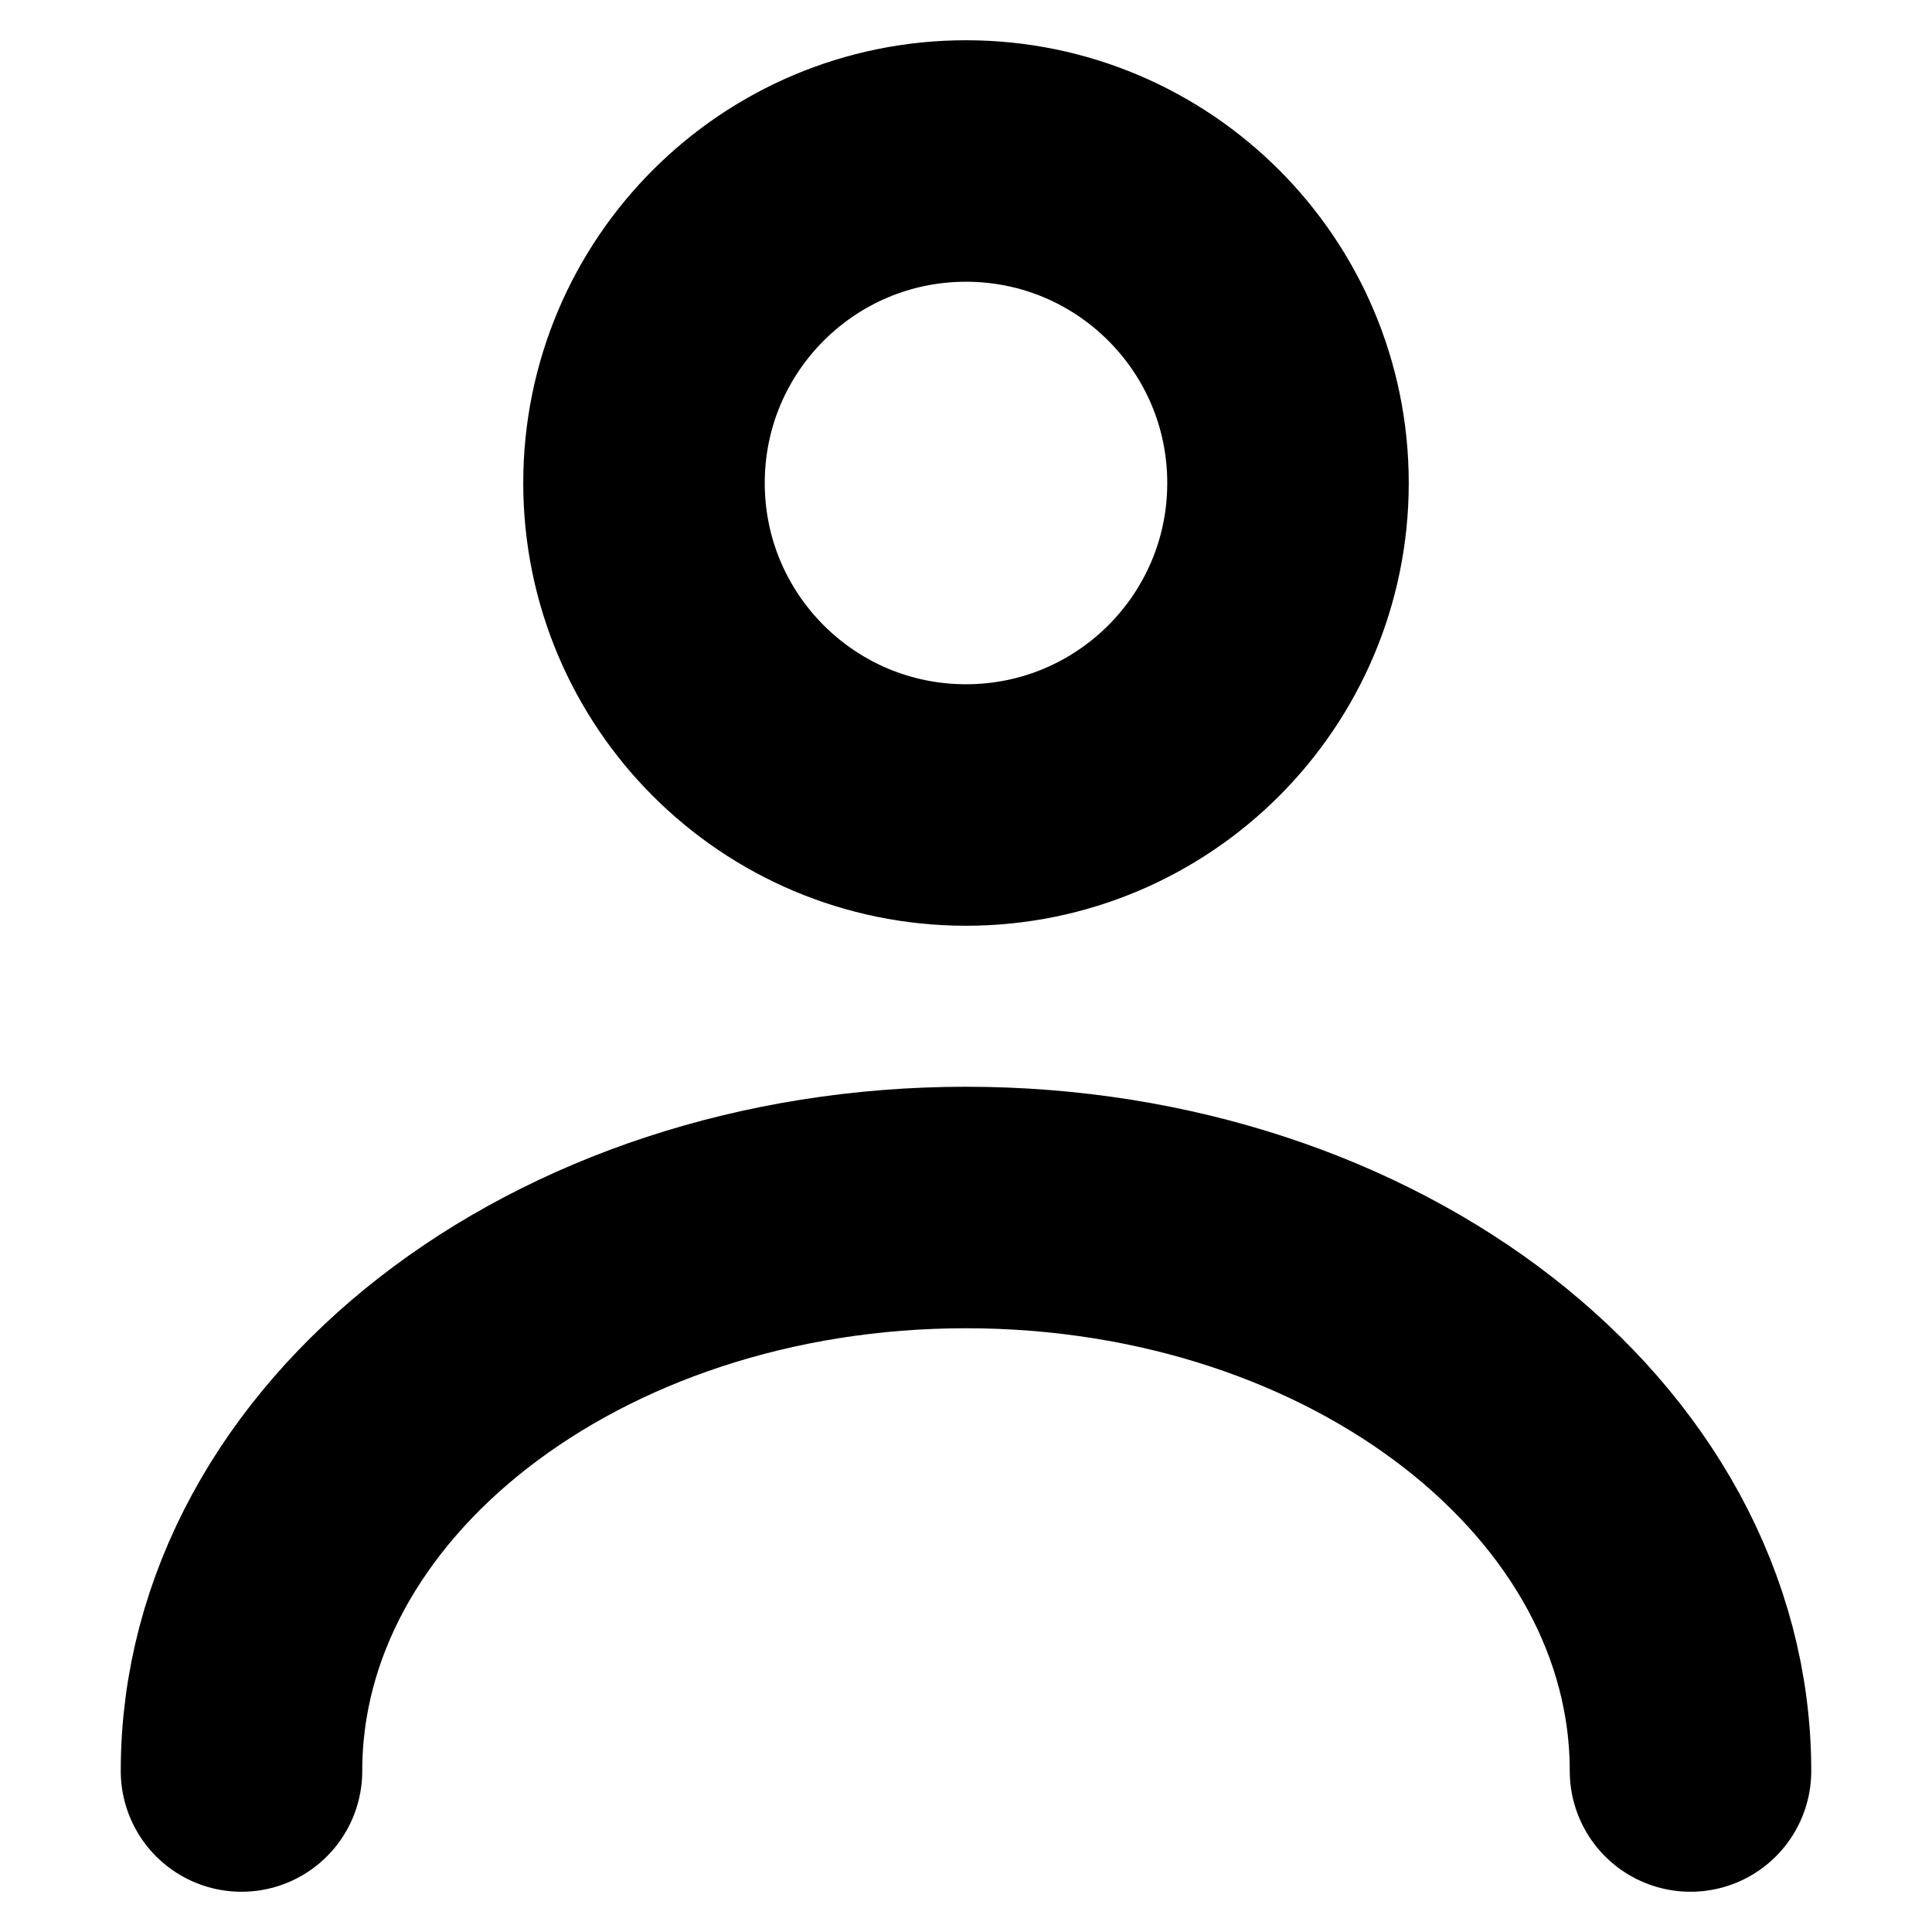
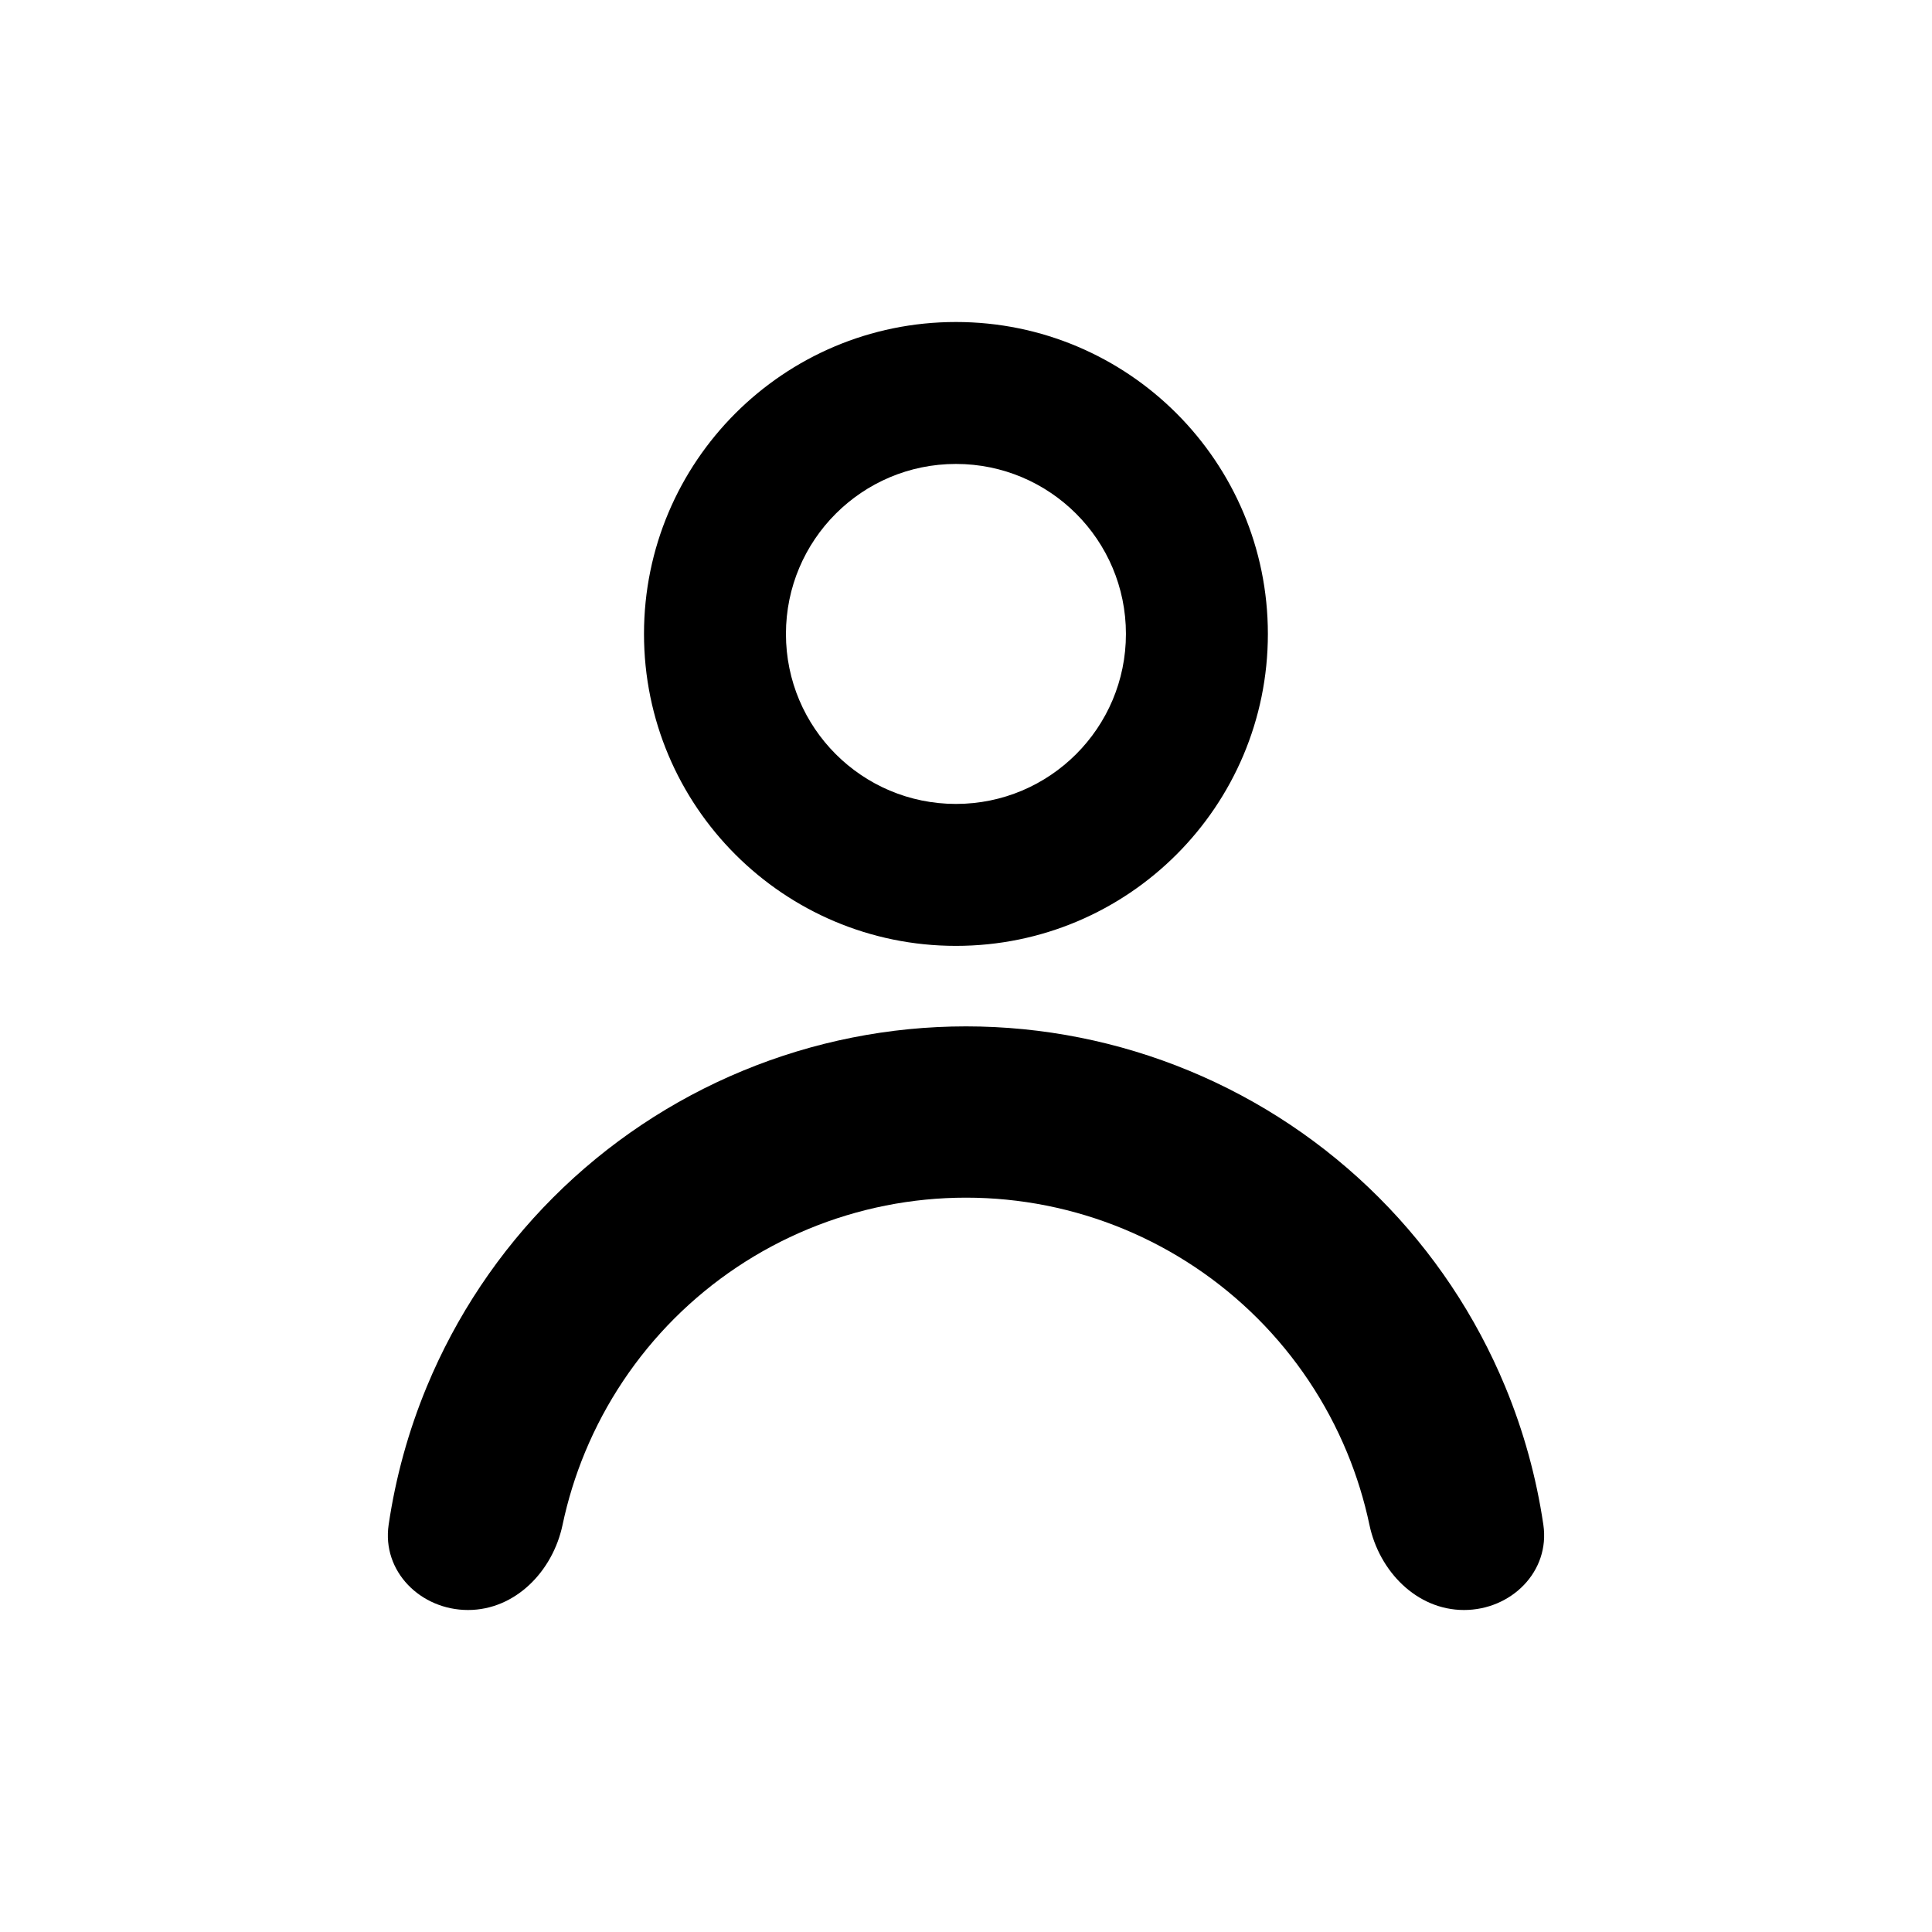
- <svg xmlns="http://www.w3.org/2000/svg" stroke-width="3" fill="none" stroke="currentColor" viewBox="0 0 24 24" stroke-linecap="round">
-   <path d="M12,2A3.5,3.5,0,0,0,12,10A3.5,3.5,0,0,0,12, 2" />
-   <path d="M3,22a9,7,0,0,1,18,0" />
+ <svg xmlns="http://www.w3.org/2000/svg" viewBox="0 0 96 96" fill="currentColor">
+   <path d="M72.744 80C75.095 80 77.032 78.085 76.688 75.76C76.341 73.41 75.706 71.106 74.793 68.902C73.335 65.384 71.199 62.187 68.506 59.494C65.813 56.801 62.616 54.665 59.098 53.208C55.579 51.75 51.808 51 48 51C44.192 51 40.421 51.75 36.902 53.208C33.384 54.665 30.187 56.801 27.494 59.494C24.801 62.187 22.665 65.384 21.207 68.902C20.294 71.106 19.659 73.41 19.312 75.76C18.968 78.085 20.905 80 23.256 80C25.606 80 27.467 78.075 27.952 75.775C28.212 74.541 28.586 73.33 29.071 72.159C30.101 69.674 31.61 67.415 33.512 65.512C35.415 63.61 37.674 62.101 40.159 61.071C42.645 60.041 45.309 59.511 48 59.511C50.691 59.511 53.355 60.041 55.841 61.071C58.326 62.101 60.585 63.61 62.488 65.512C64.39 67.415 65.899 69.674 66.929 72.159C67.414 73.33 67.788 74.541 68.048 75.775C68.533 78.075 70.394 80 72.744 80Z" />
+   <path d="M63 31.5C63 40.06 56.06 47 47.5 47C38.94 47 32 40.06 32 31.5C32 22.94 38.94 16 47.5 16C56.06 16 63 22.94 63 31.5ZM39.053 31.5C39.053 36.165 42.835 39.947 47.5 39.947C52.165 39.947 55.947 36.165 55.947 31.5C55.947 26.835 52.165 23.053 47.5 23.053C42.835 23.053 39.053 26.835 39.053 31.5Z" />
</svg>
